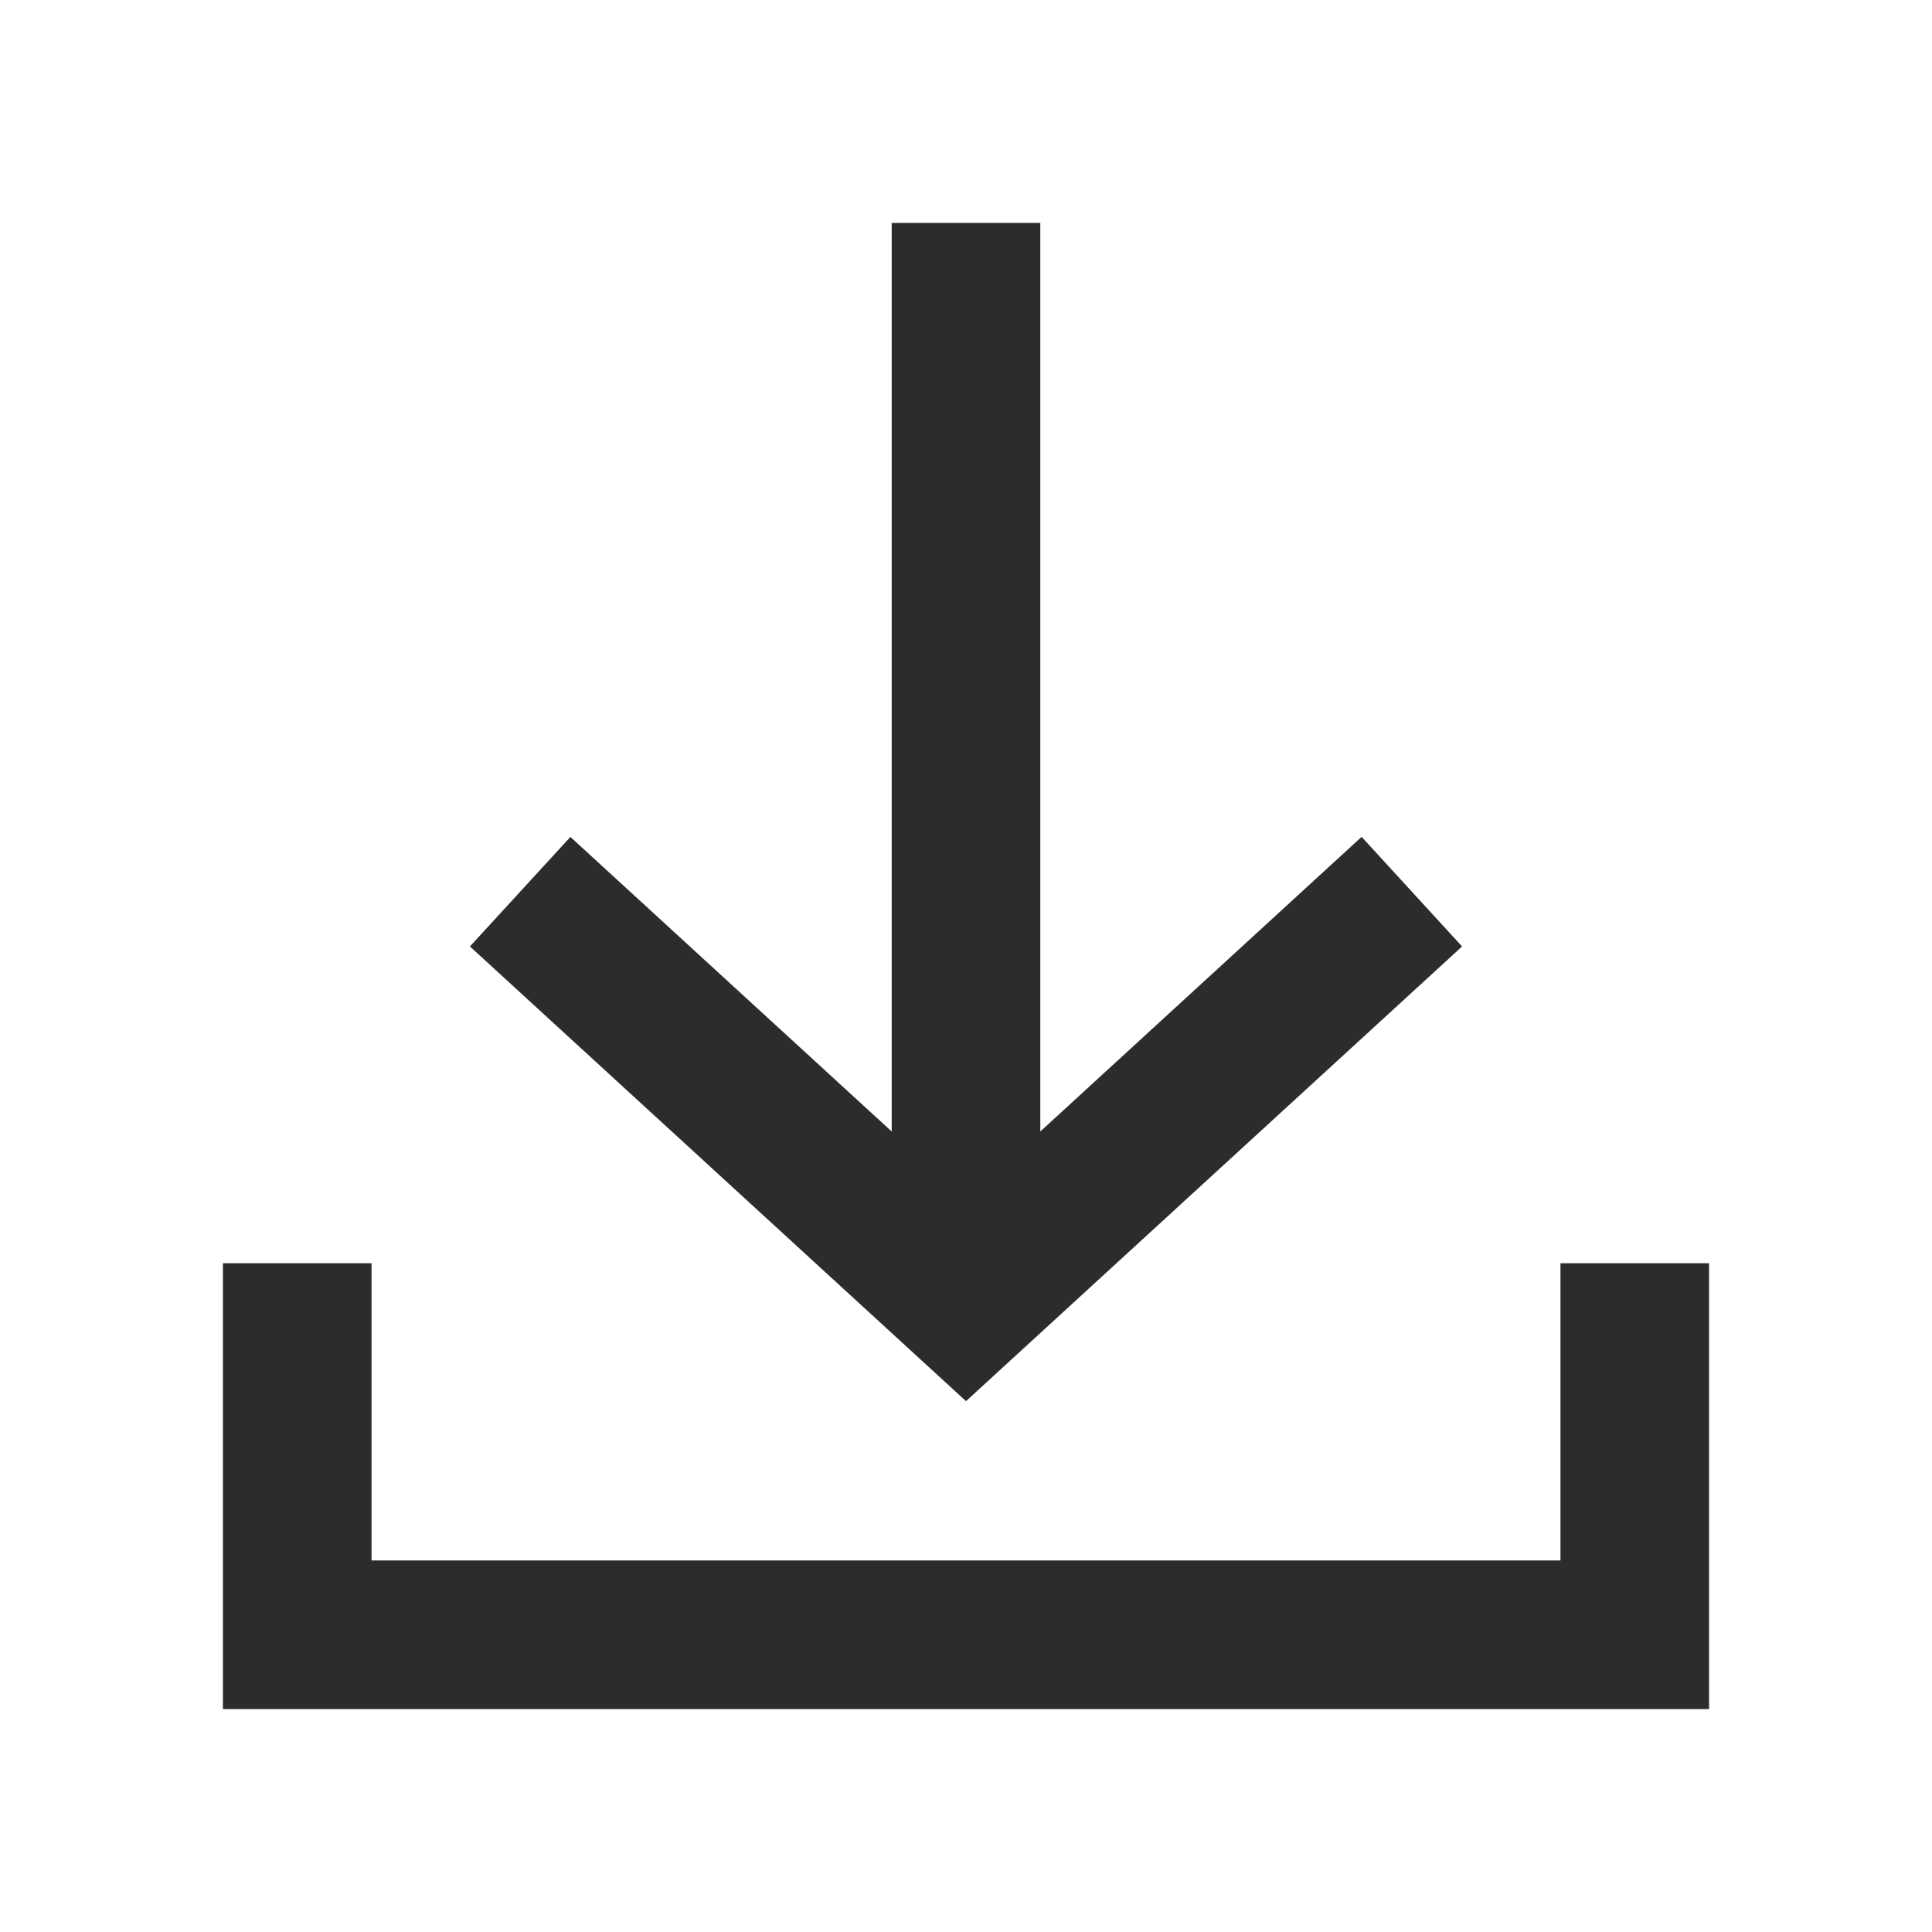
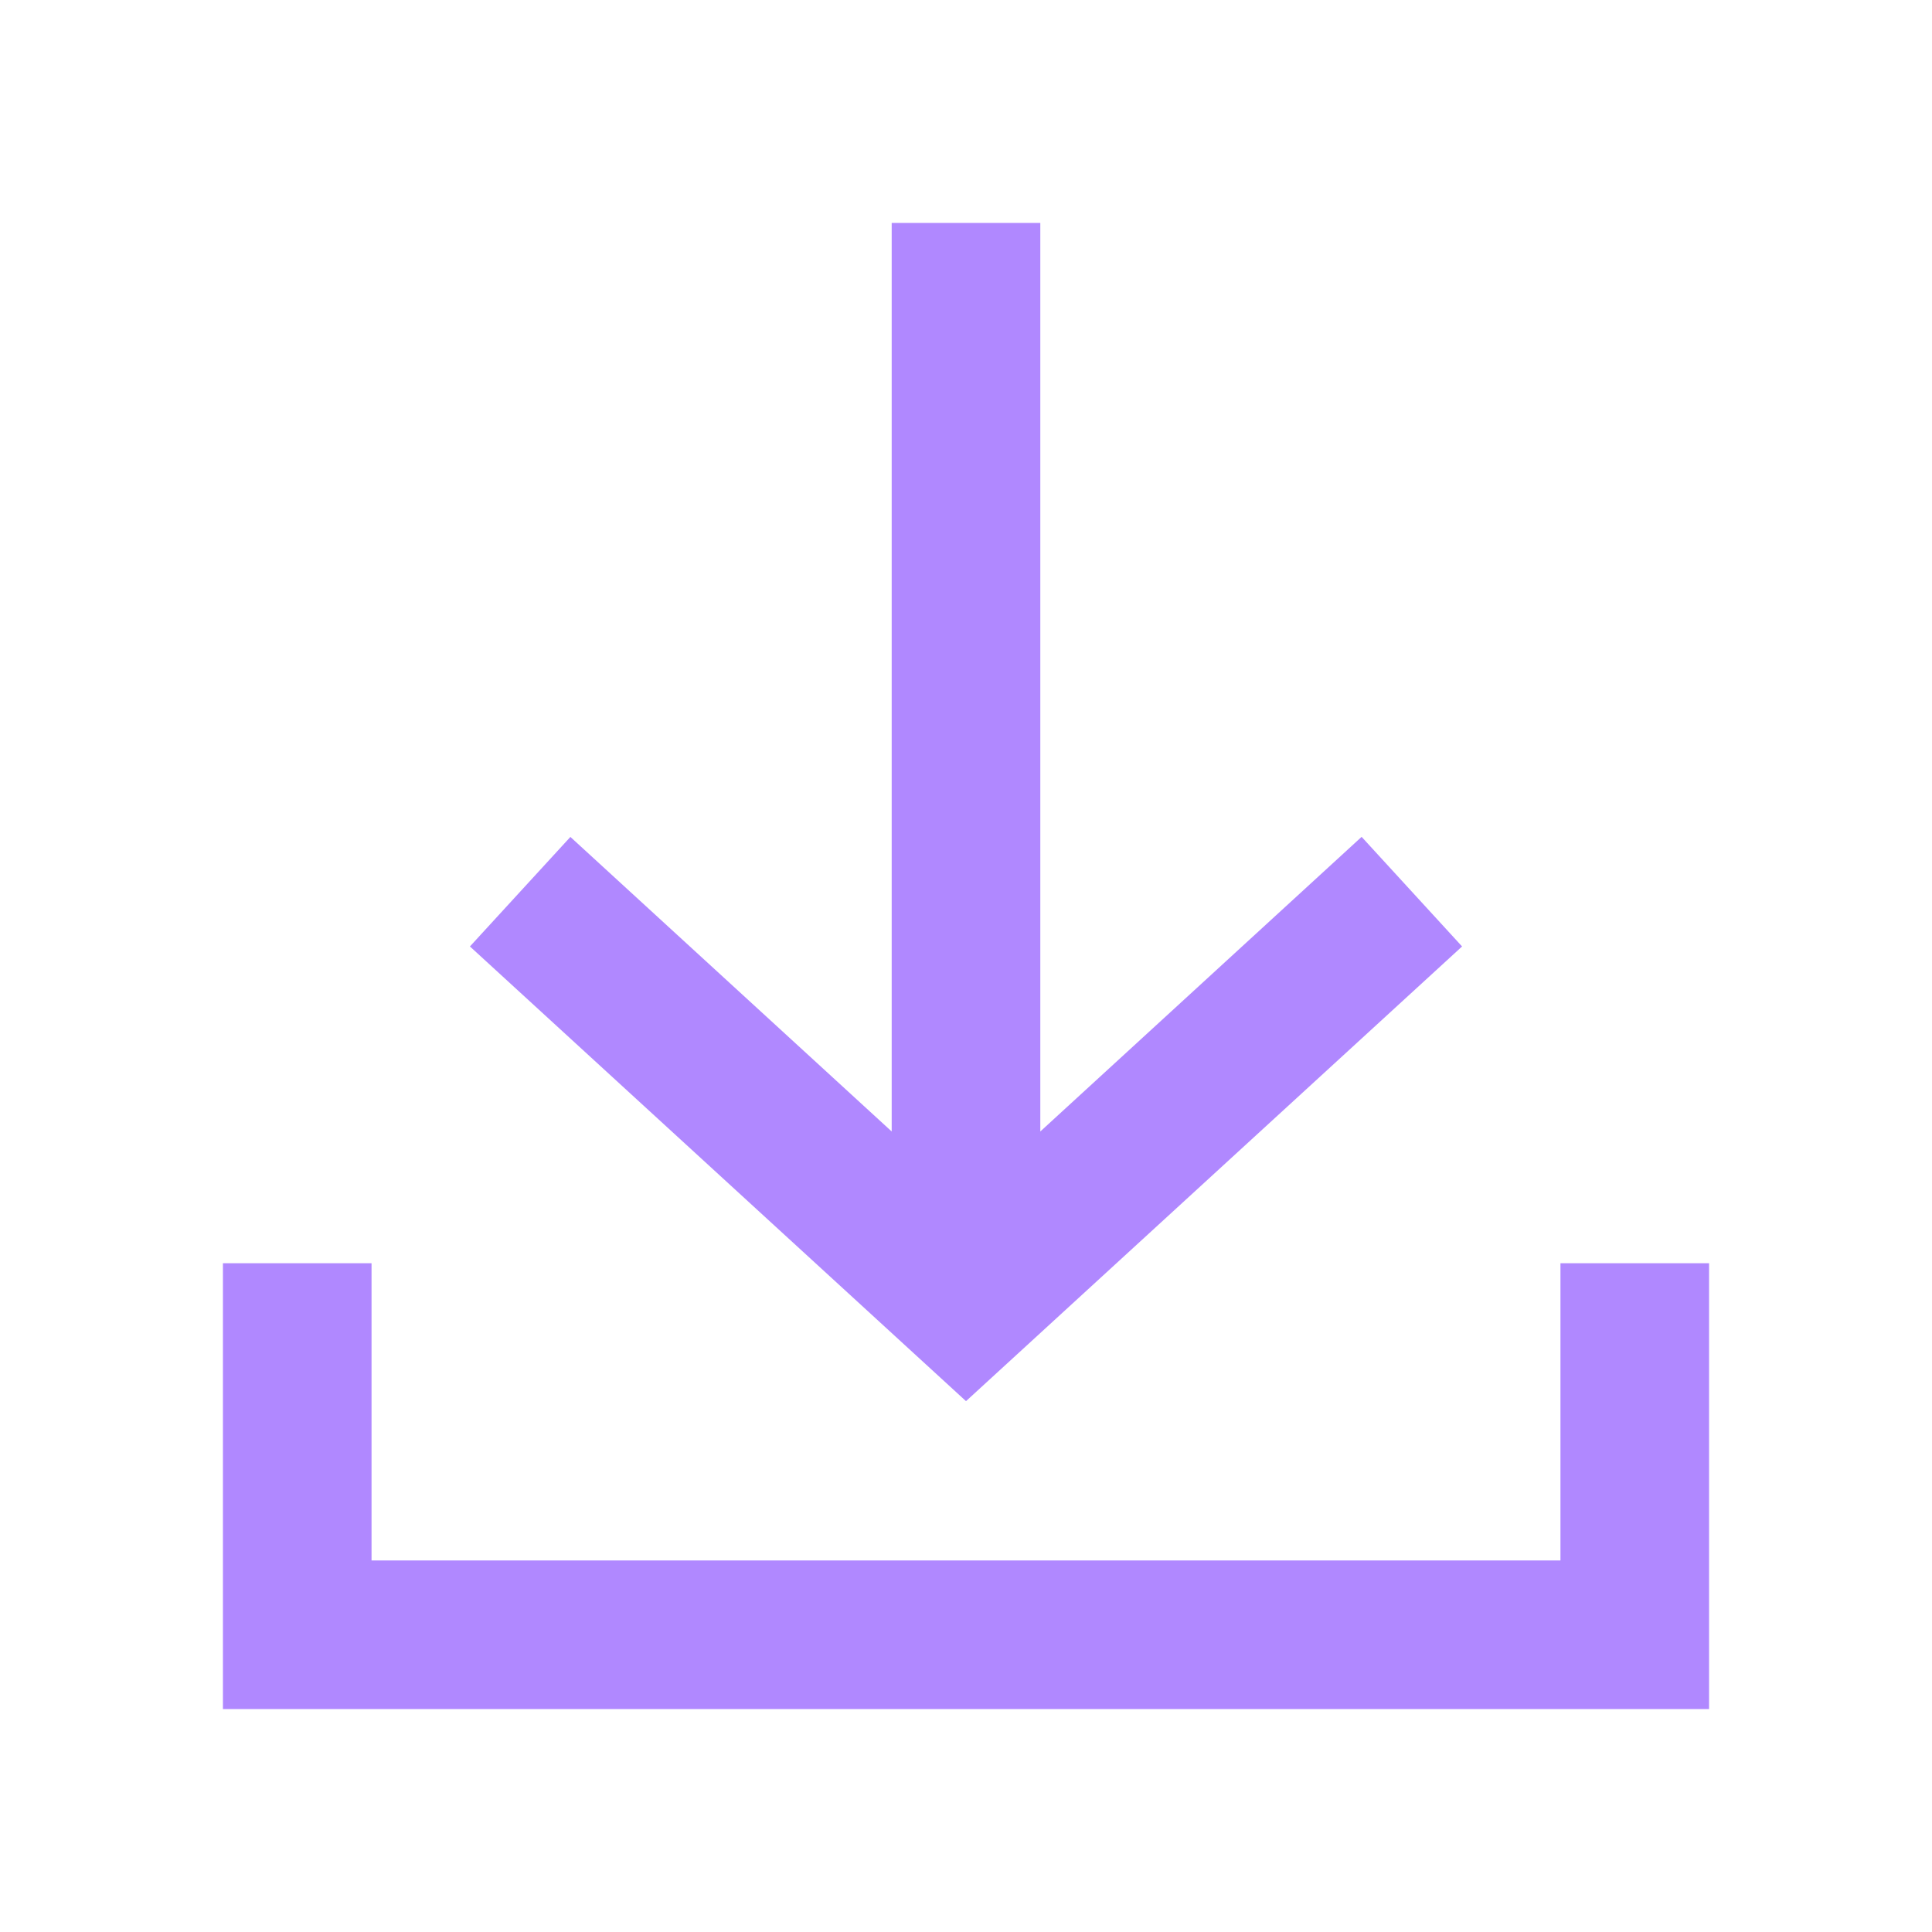
<svg xmlns="http://www.w3.org/2000/svg" id="ic_receive_on" width="26" height="26" viewBox="0 0 26 26">
  <defs>
    <style type="text/css">
-             .cls-1{fill:#2c2c2c}.cls-2{fill:none}
+             .cls-1{fill:#b088ff}.cls-2{fill:none}
        </style>
  </defs>
  <g id="Group_8834" data-name="Group 8834" transform="translate(1 1)">
    <path id="Path_18892" d="M18.676 11.737l-1.352-1.475L13 14.227V2h-2v12.227l-4.324-3.964-1.352 1.474L12 17.856z" class="cls-1" data-name="Path 18892" />
    <path id="Path_18893" d="M20 16v4H4v-4H2v6h20v-6z" class="cls-1" data-name="Path 18893" />
  </g>
  <path id="Rectangle_4413" d="M0 0h26v26H0z" class="cls-2" data-name="Rectangle 4413" />
</svg>
